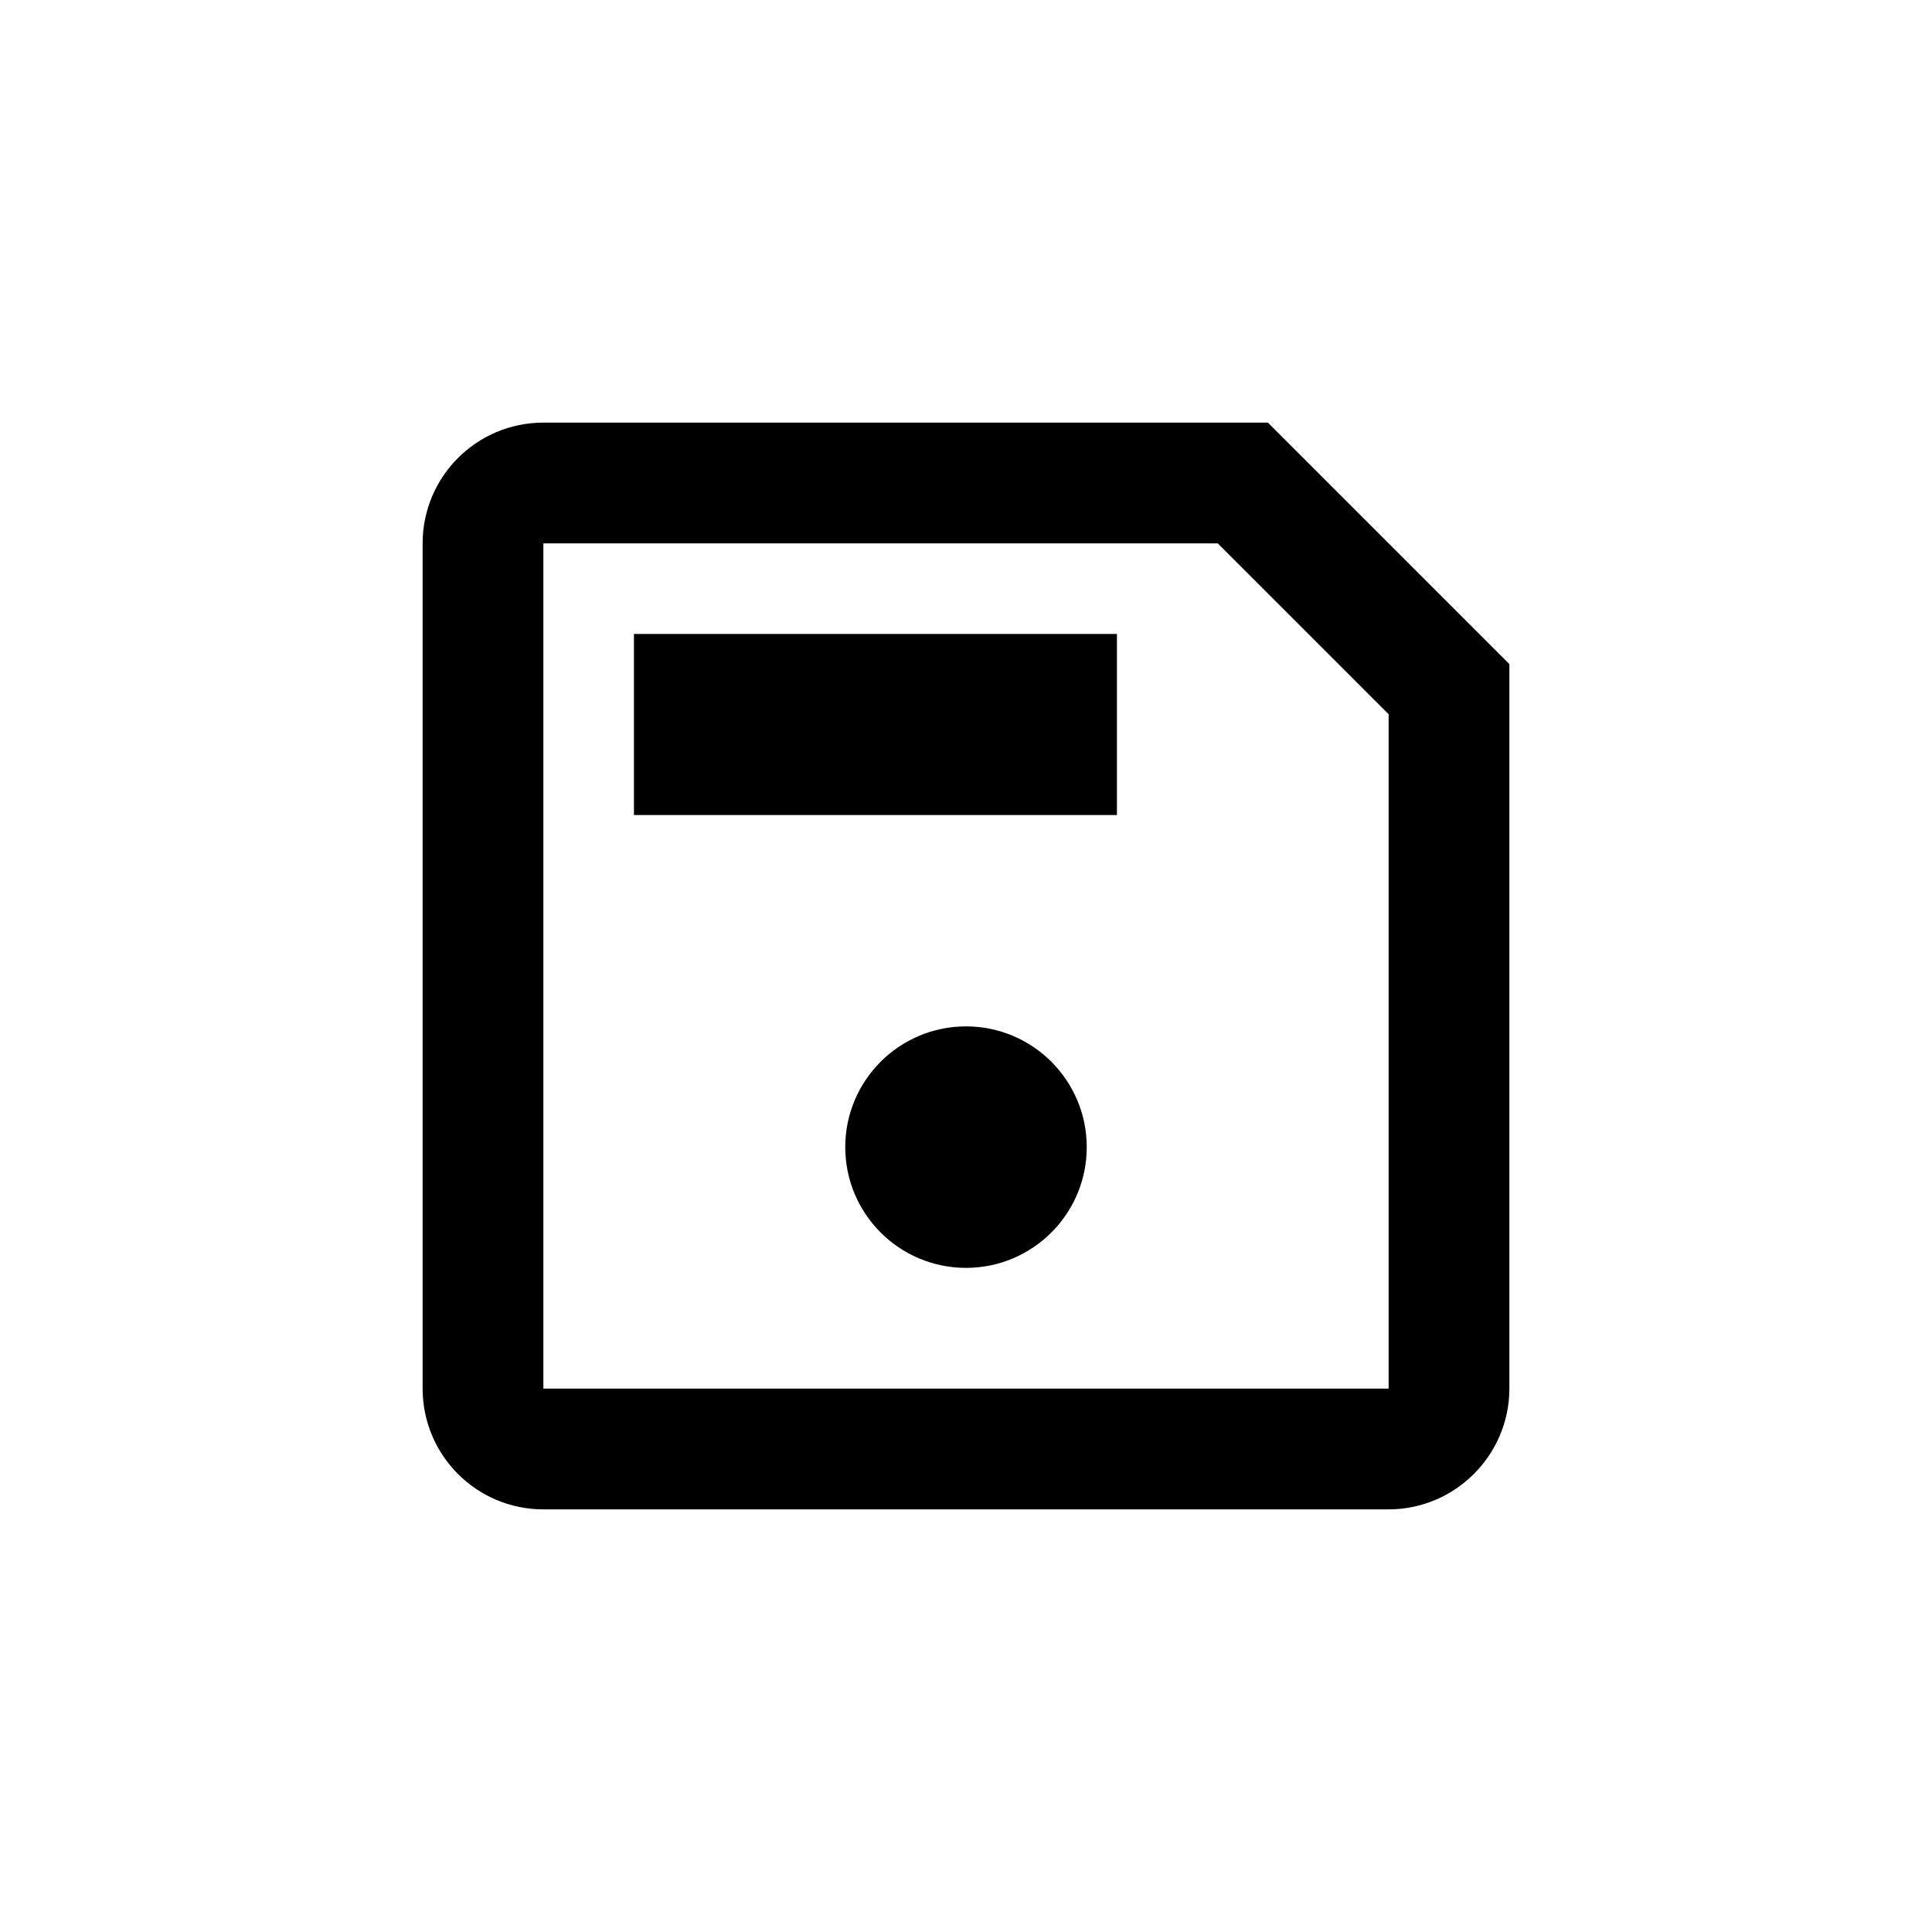
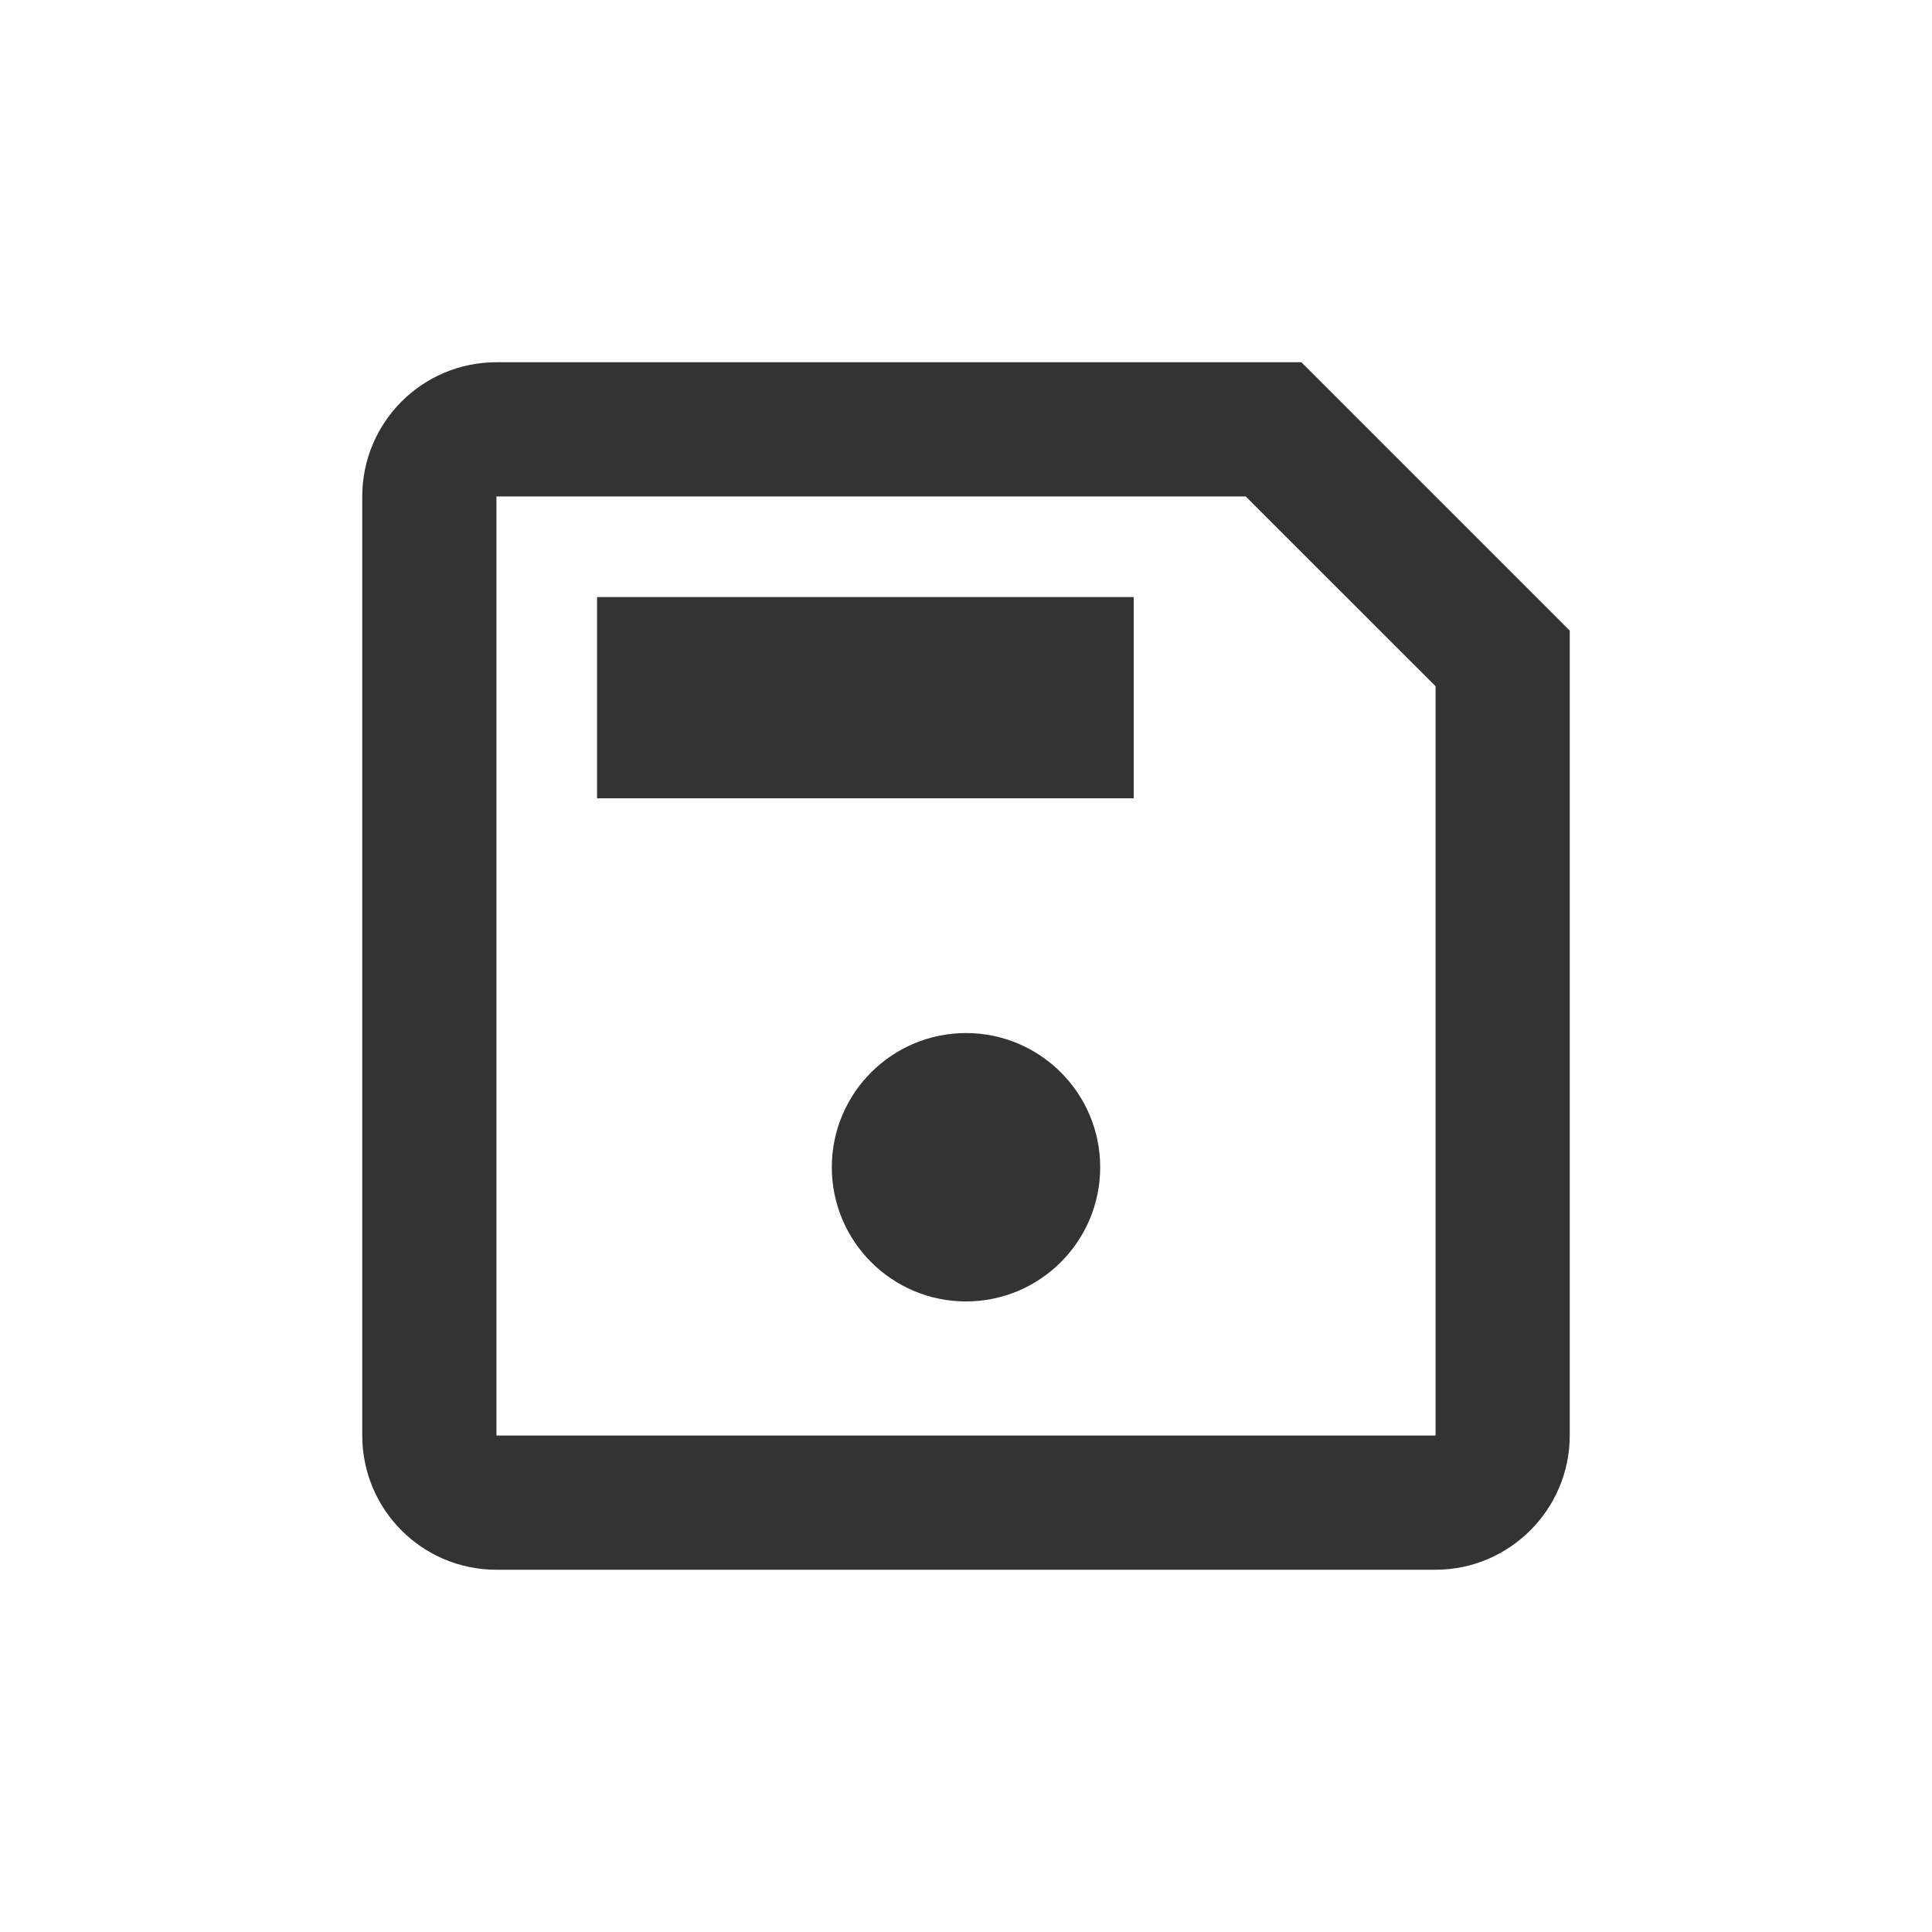
<svg xmlns="http://www.w3.org/2000/svg" width="24" height="24" viewBox="0 0 24 24" fill="none">
-   <path d="M17.25 17.625H17.625V17.25V8.873V8.717L17.515 8.607L15.393 6.485L15.283 6.375H15.127H6.75H6.375V6.75V17.25V17.625H6.75H17.25ZM6.75 5.625H15.595L18.375 8.405V17.25C18.375 17.868 17.868 18.375 17.25 18.375H6.75C6.126 18.375 5.625 17.869 5.625 17.25V6.75C5.625 6.131 6.126 5.625 6.75 5.625ZM8.25 8.25H13.5V9.75H8.25V8.25ZM13.125 14.25C13.125 14.871 12.621 15.375 12 15.375C11.379 15.375 10.875 14.871 10.875 14.25C10.875 13.629 11.379 13.125 12 13.125C12.621 13.125 13.125 13.629 13.125 14.25Z" fill="currentcolor" stroke="currentcolor" stroke-width="0.75" />
+   <path d="M17.833 18.208H18.208V17.833V8.525V8.37L18.099 8.26L15.74 5.902L15.63 5.792H15.475H6.167H5.792V6.167V17.833V18.208H6.167H17.833ZM6.167 4.875H16.011L19.125 7.989V17.833C19.125 18.543 18.543 19.125 17.833 19.125H6.167C5.45 19.125 4.875 18.544 4.875 17.833V6.167C4.875 5.456 5.45 4.875 6.167 4.875ZM7.792 7.792H13.708V9.542H7.792V7.792ZM13.292 14.5C13.292 15.213 12.713 15.792 12 15.792C11.287 15.792 10.708 15.213 10.708 14.5C10.708 13.787 11.287 13.208 12 13.208C12.713 13.208 13.292 13.787 13.292 14.5Z" fill="#333333" stroke="#333333" stroke-width="0.75" />
</svg>
